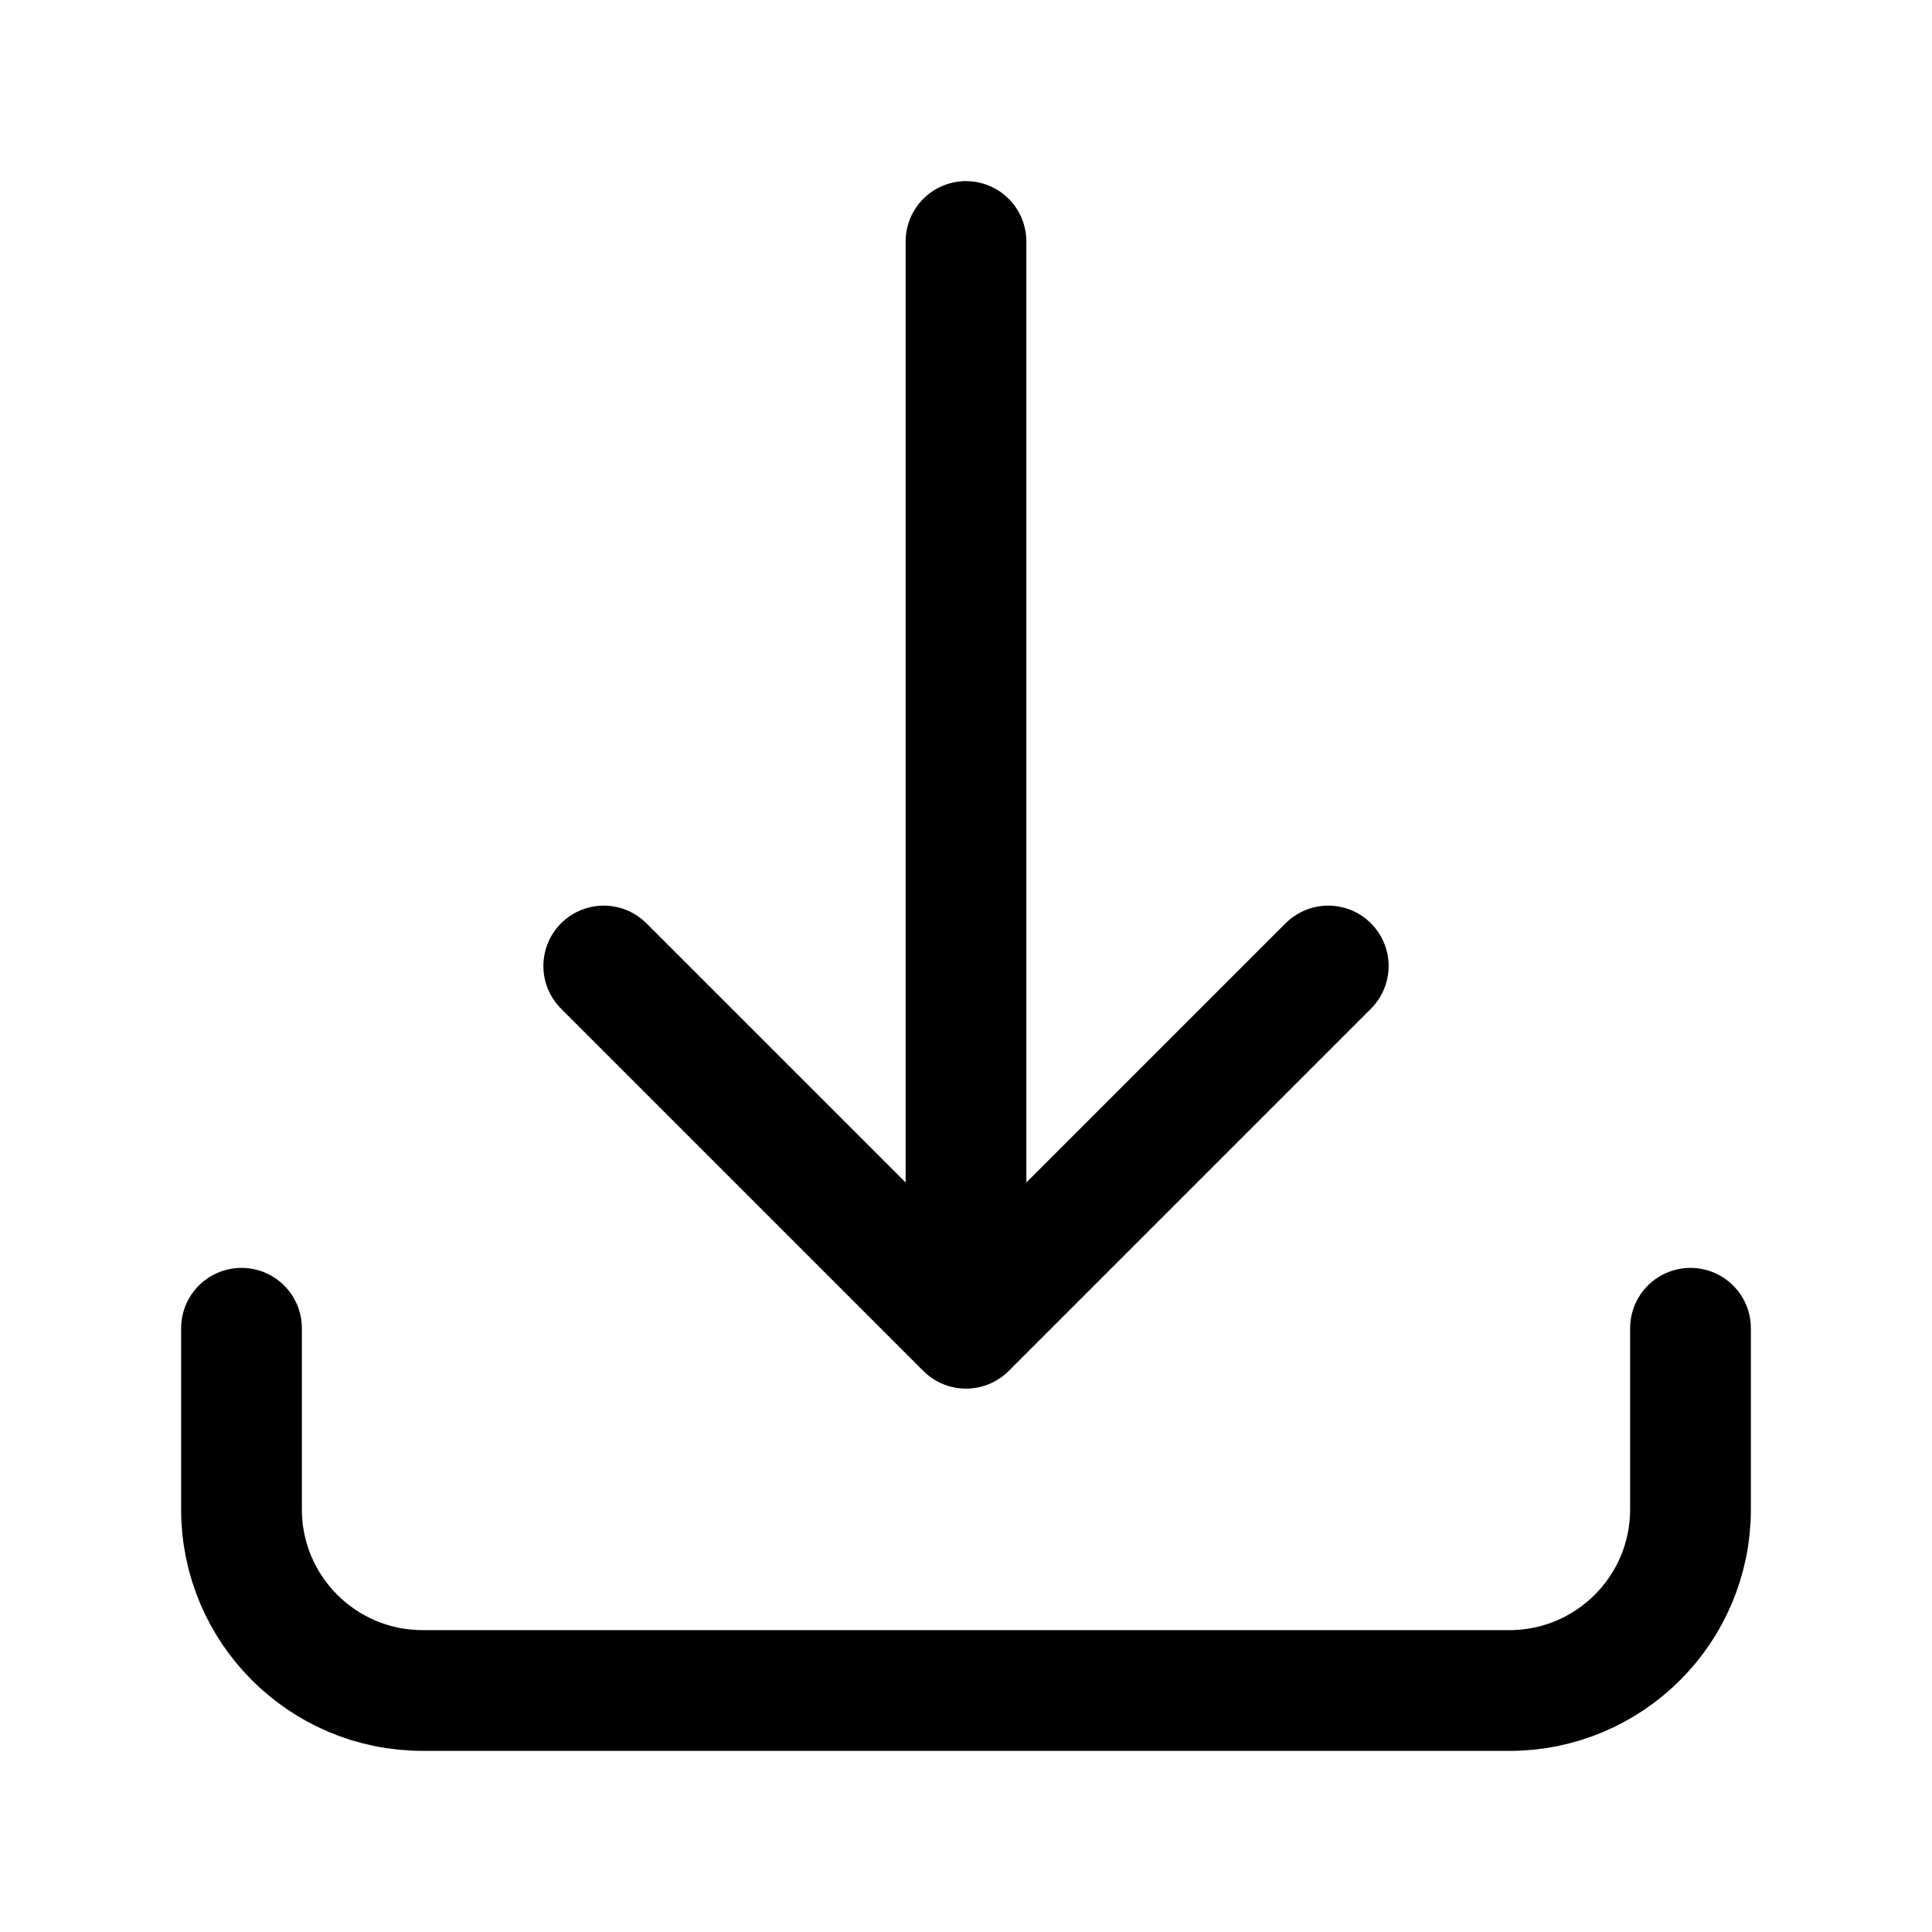
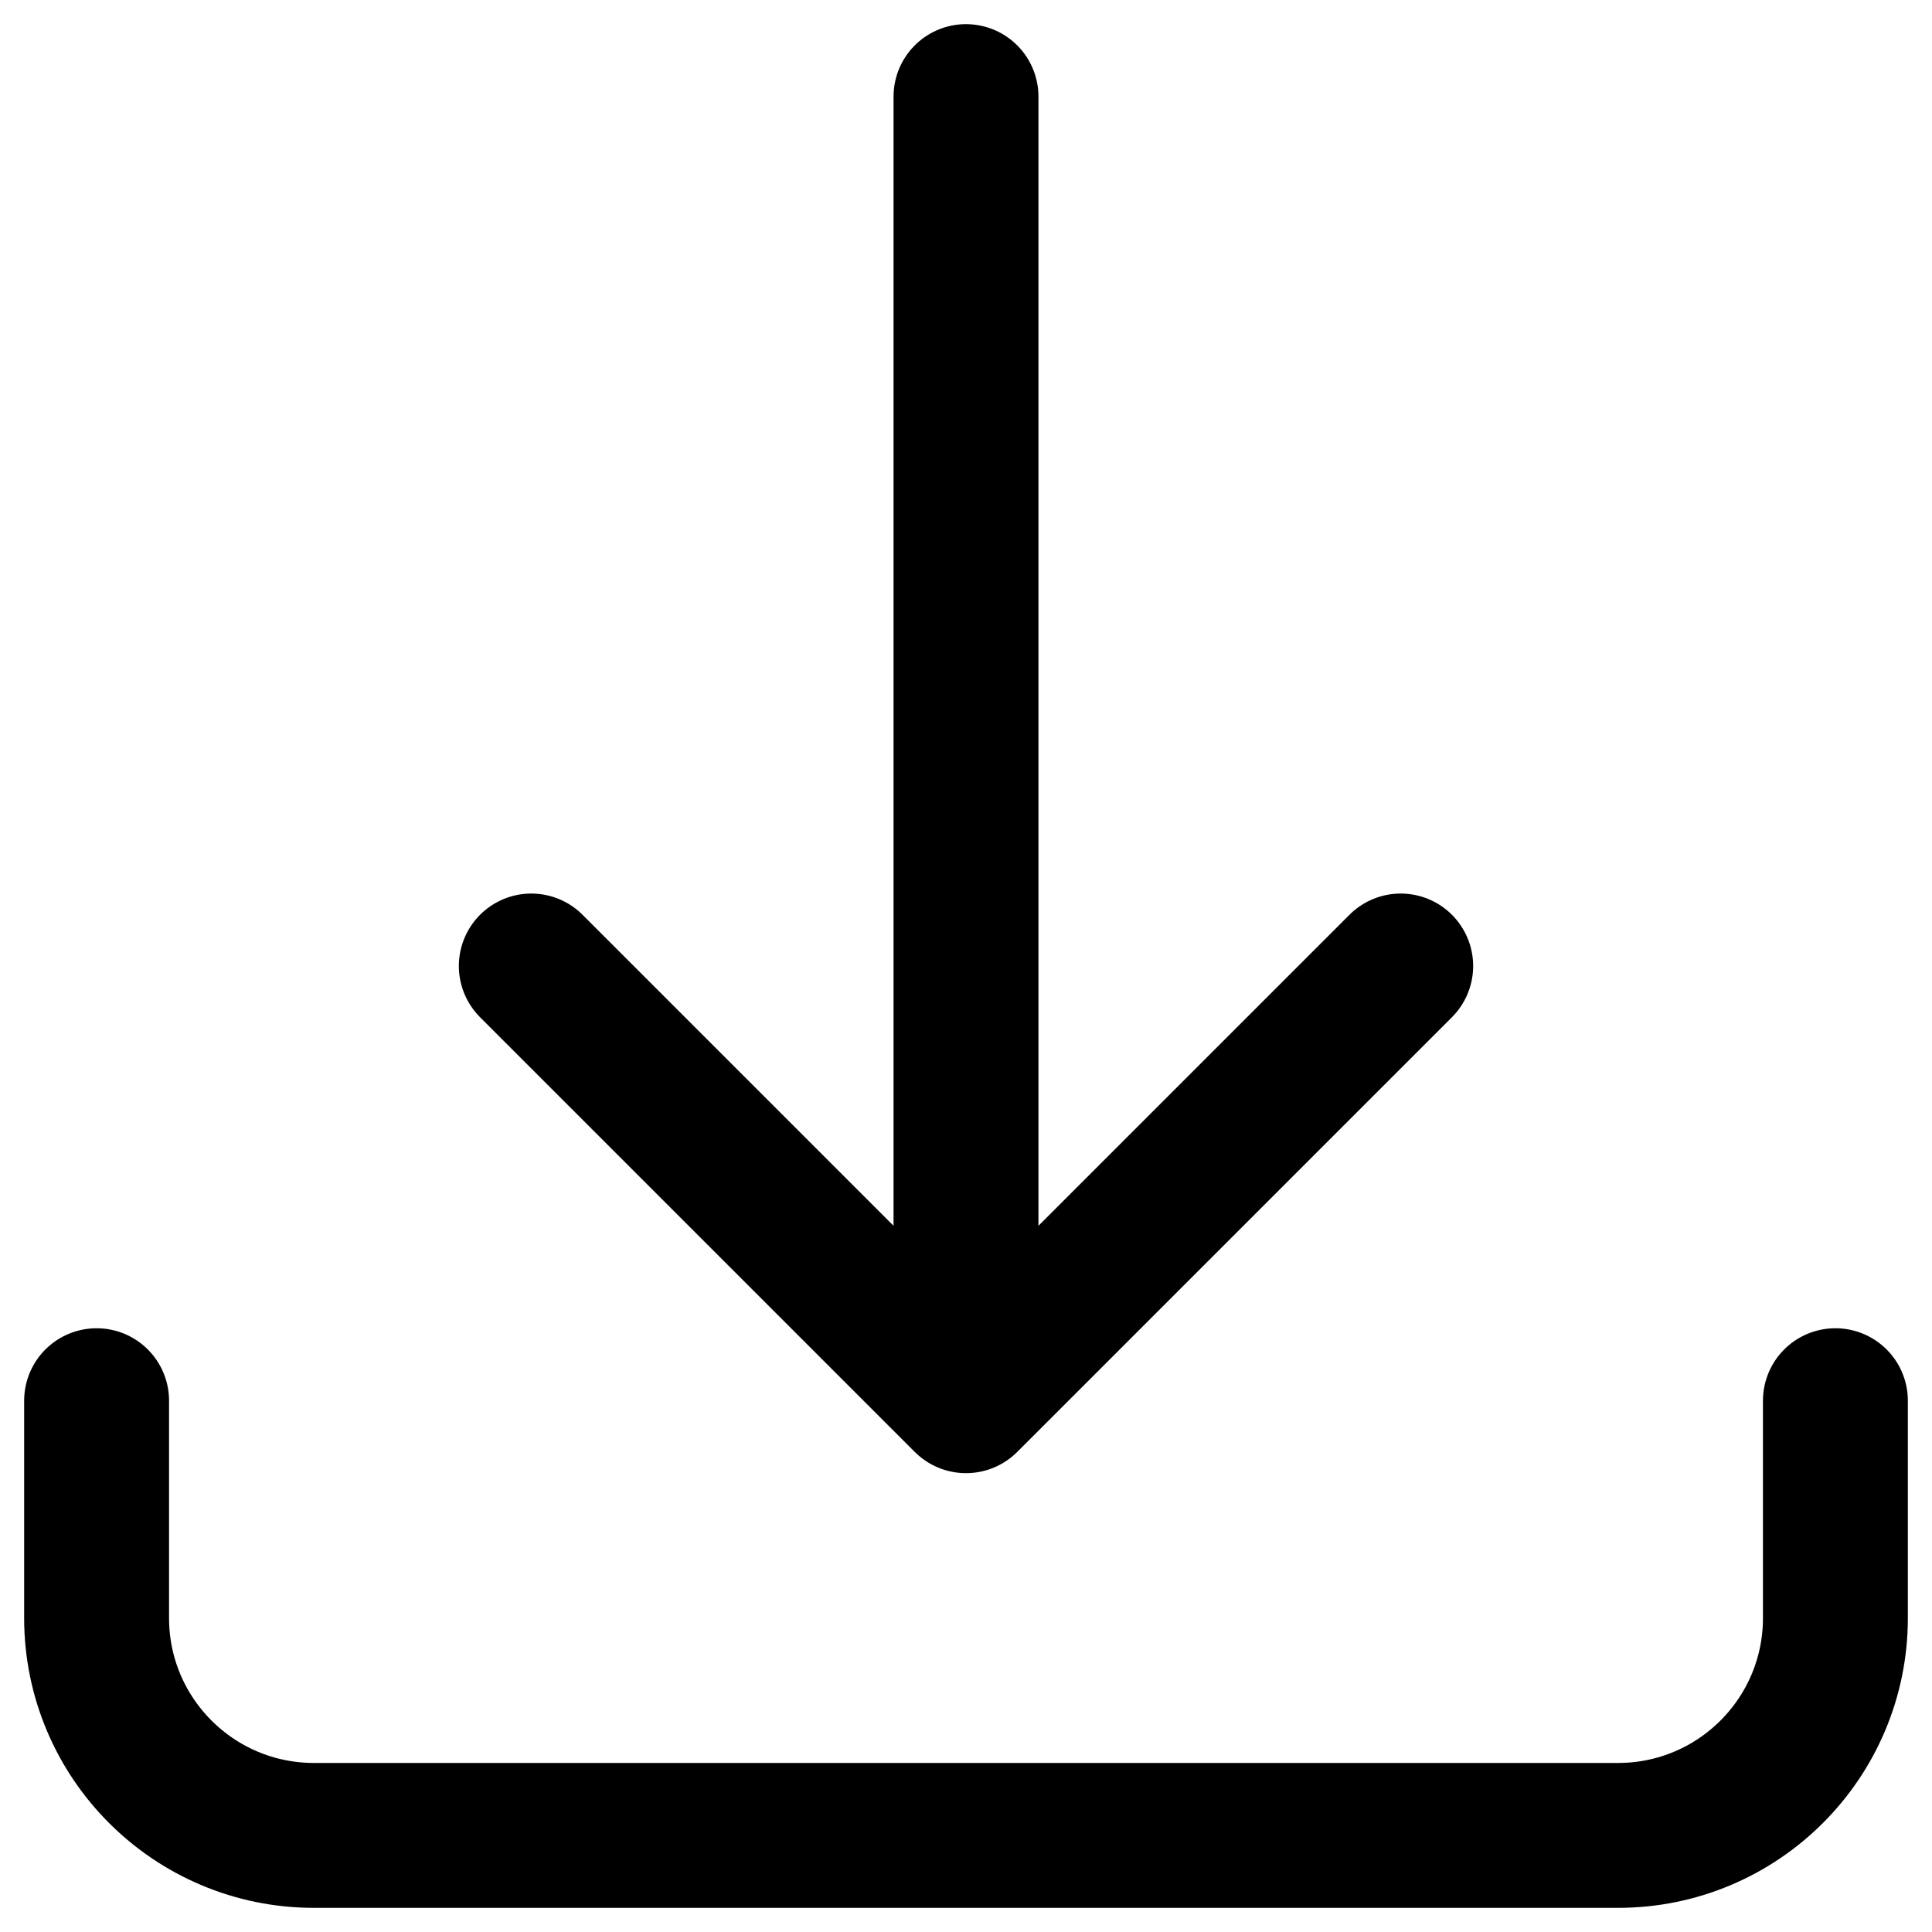
- <svg xmlns="http://www.w3.org/2000/svg" fill="none" viewBox="0 0 24 24" stroke-width="1.5" stroke="currentColor">
+ <svg xmlns="http://www.w3.org/2000/svg" fill="none" viewBox="2 2 20 20" stroke-width="1.5" stroke="currentColor">
  <path stroke-linecap="round" stroke-linejoin="round" d="M3 16.5v2.25A2.25 2.25 0 0 0 5.25 21h13.5A2.25 2.25 0 0 0 21 18.75V16.5M16.5 12 12 16.5m0 0L7.5 12m4.5 4.5V3" />
</svg>
